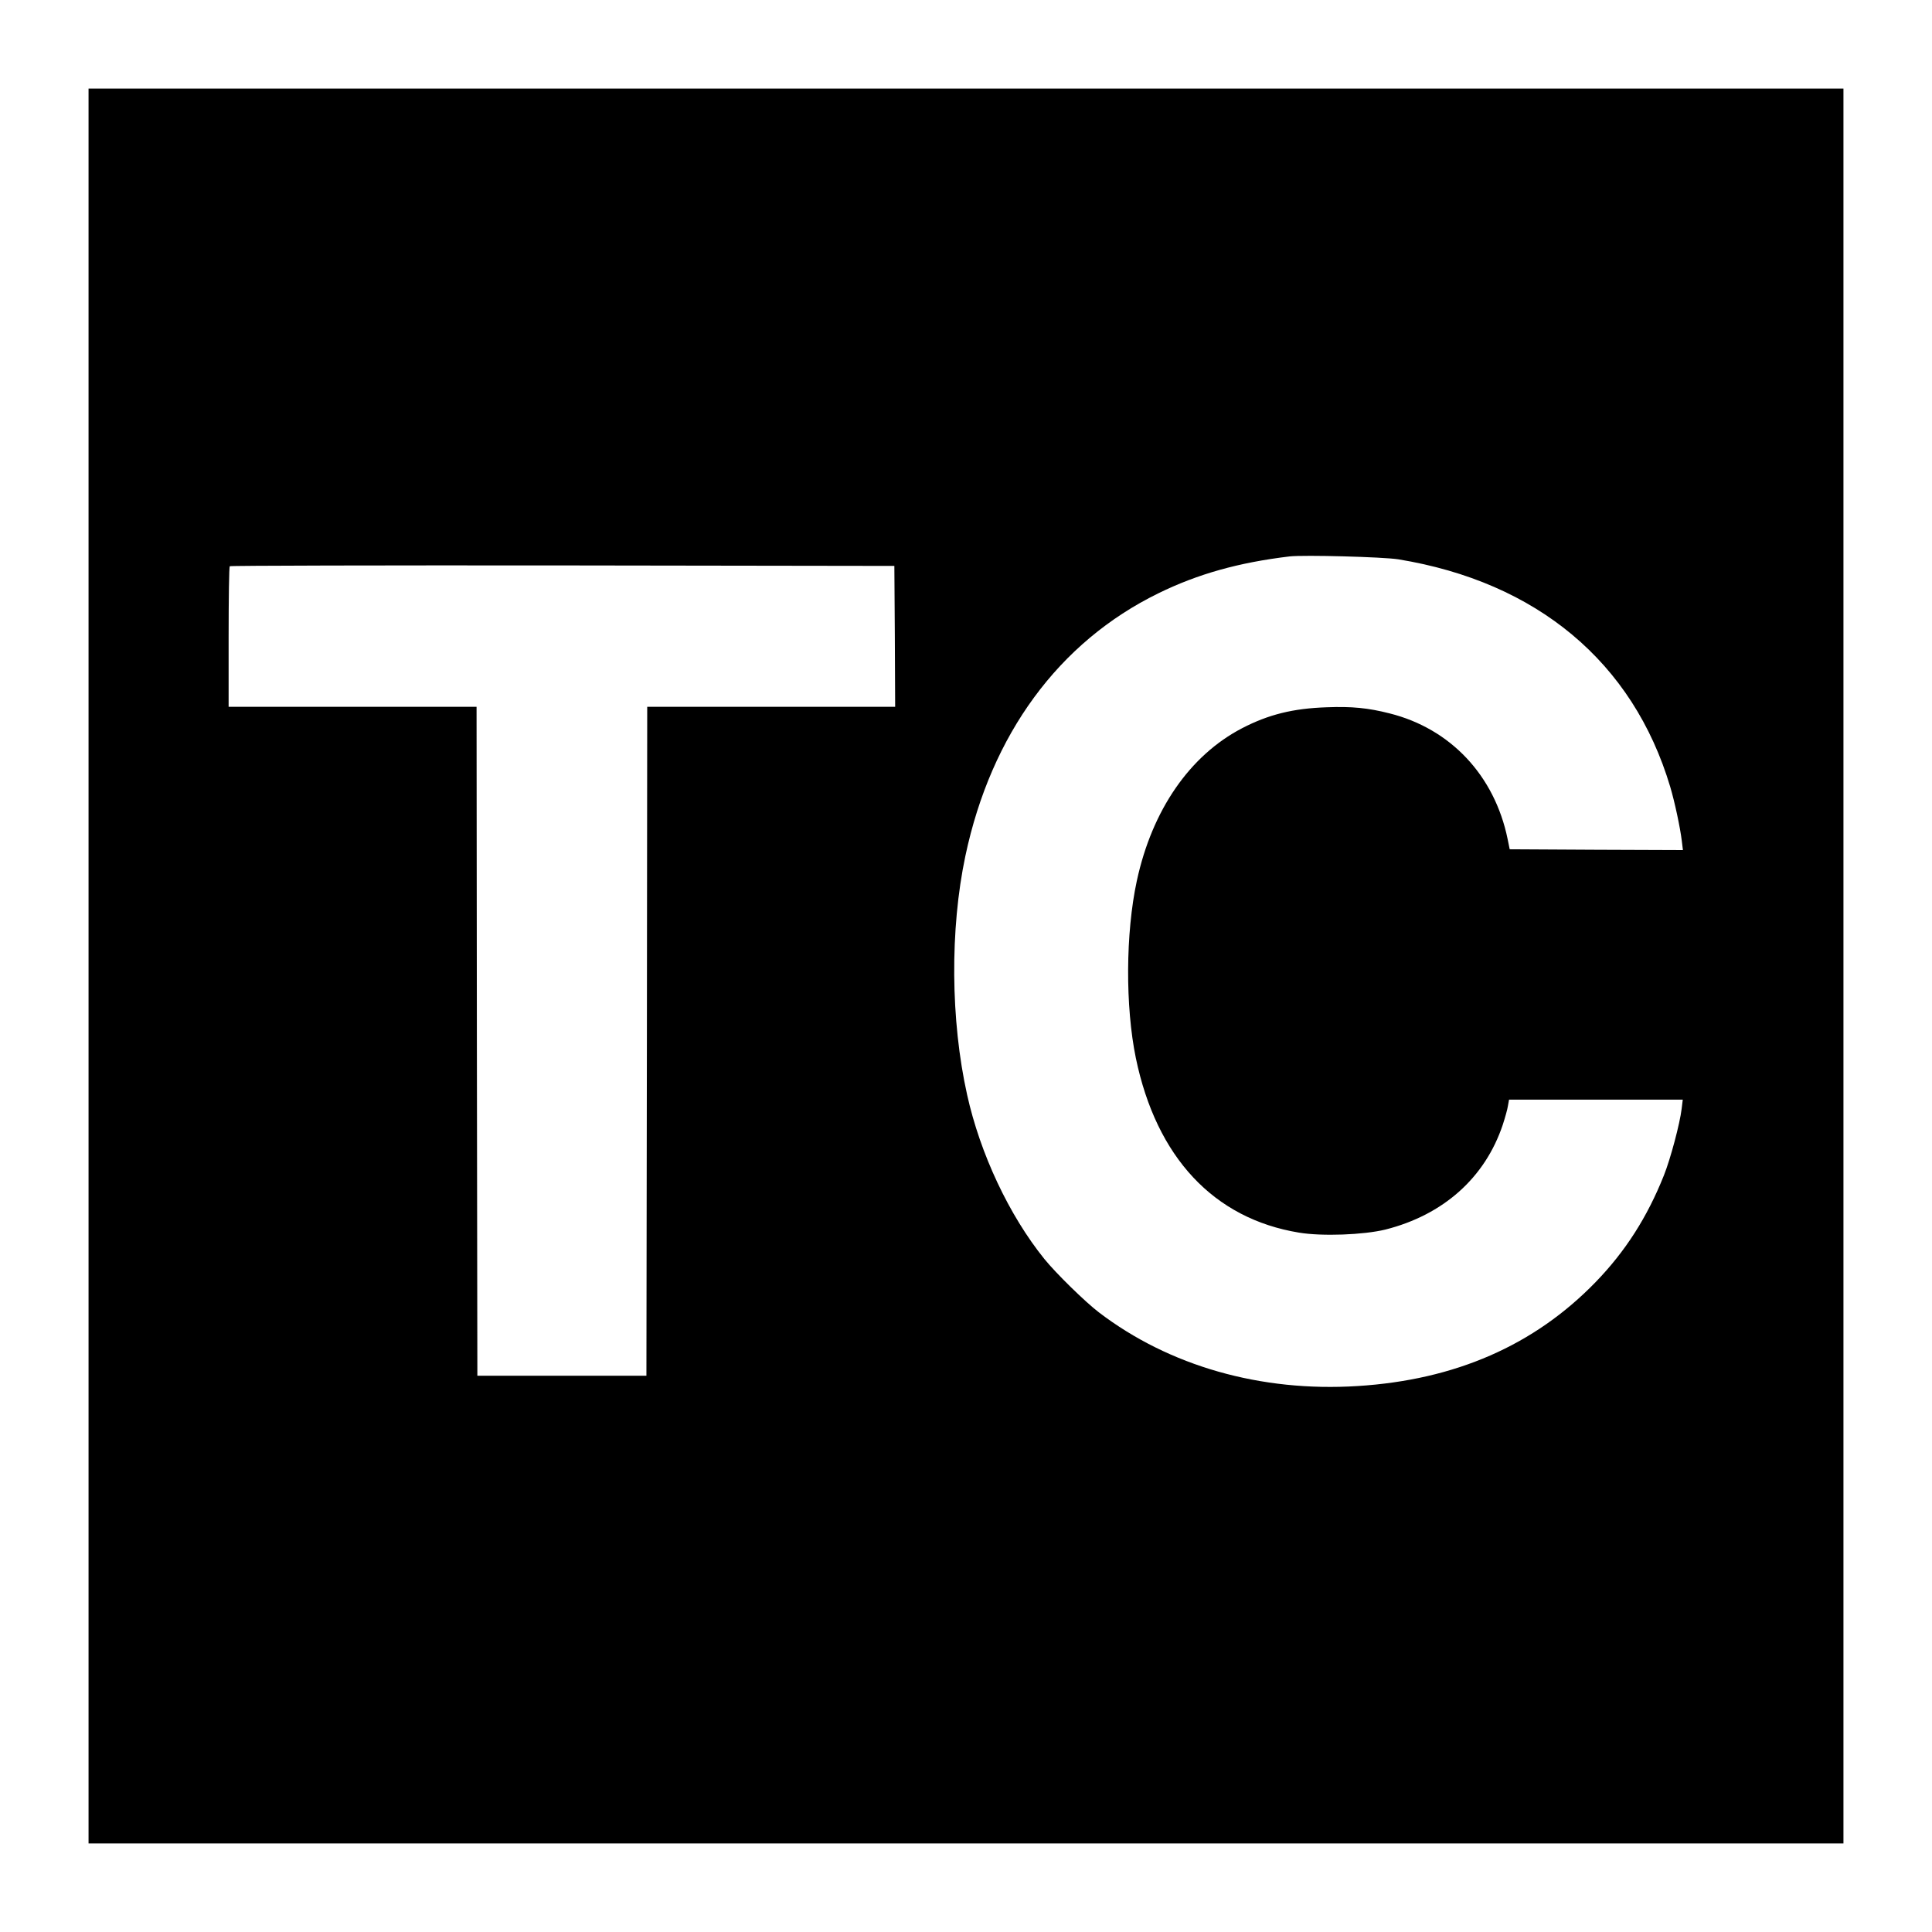
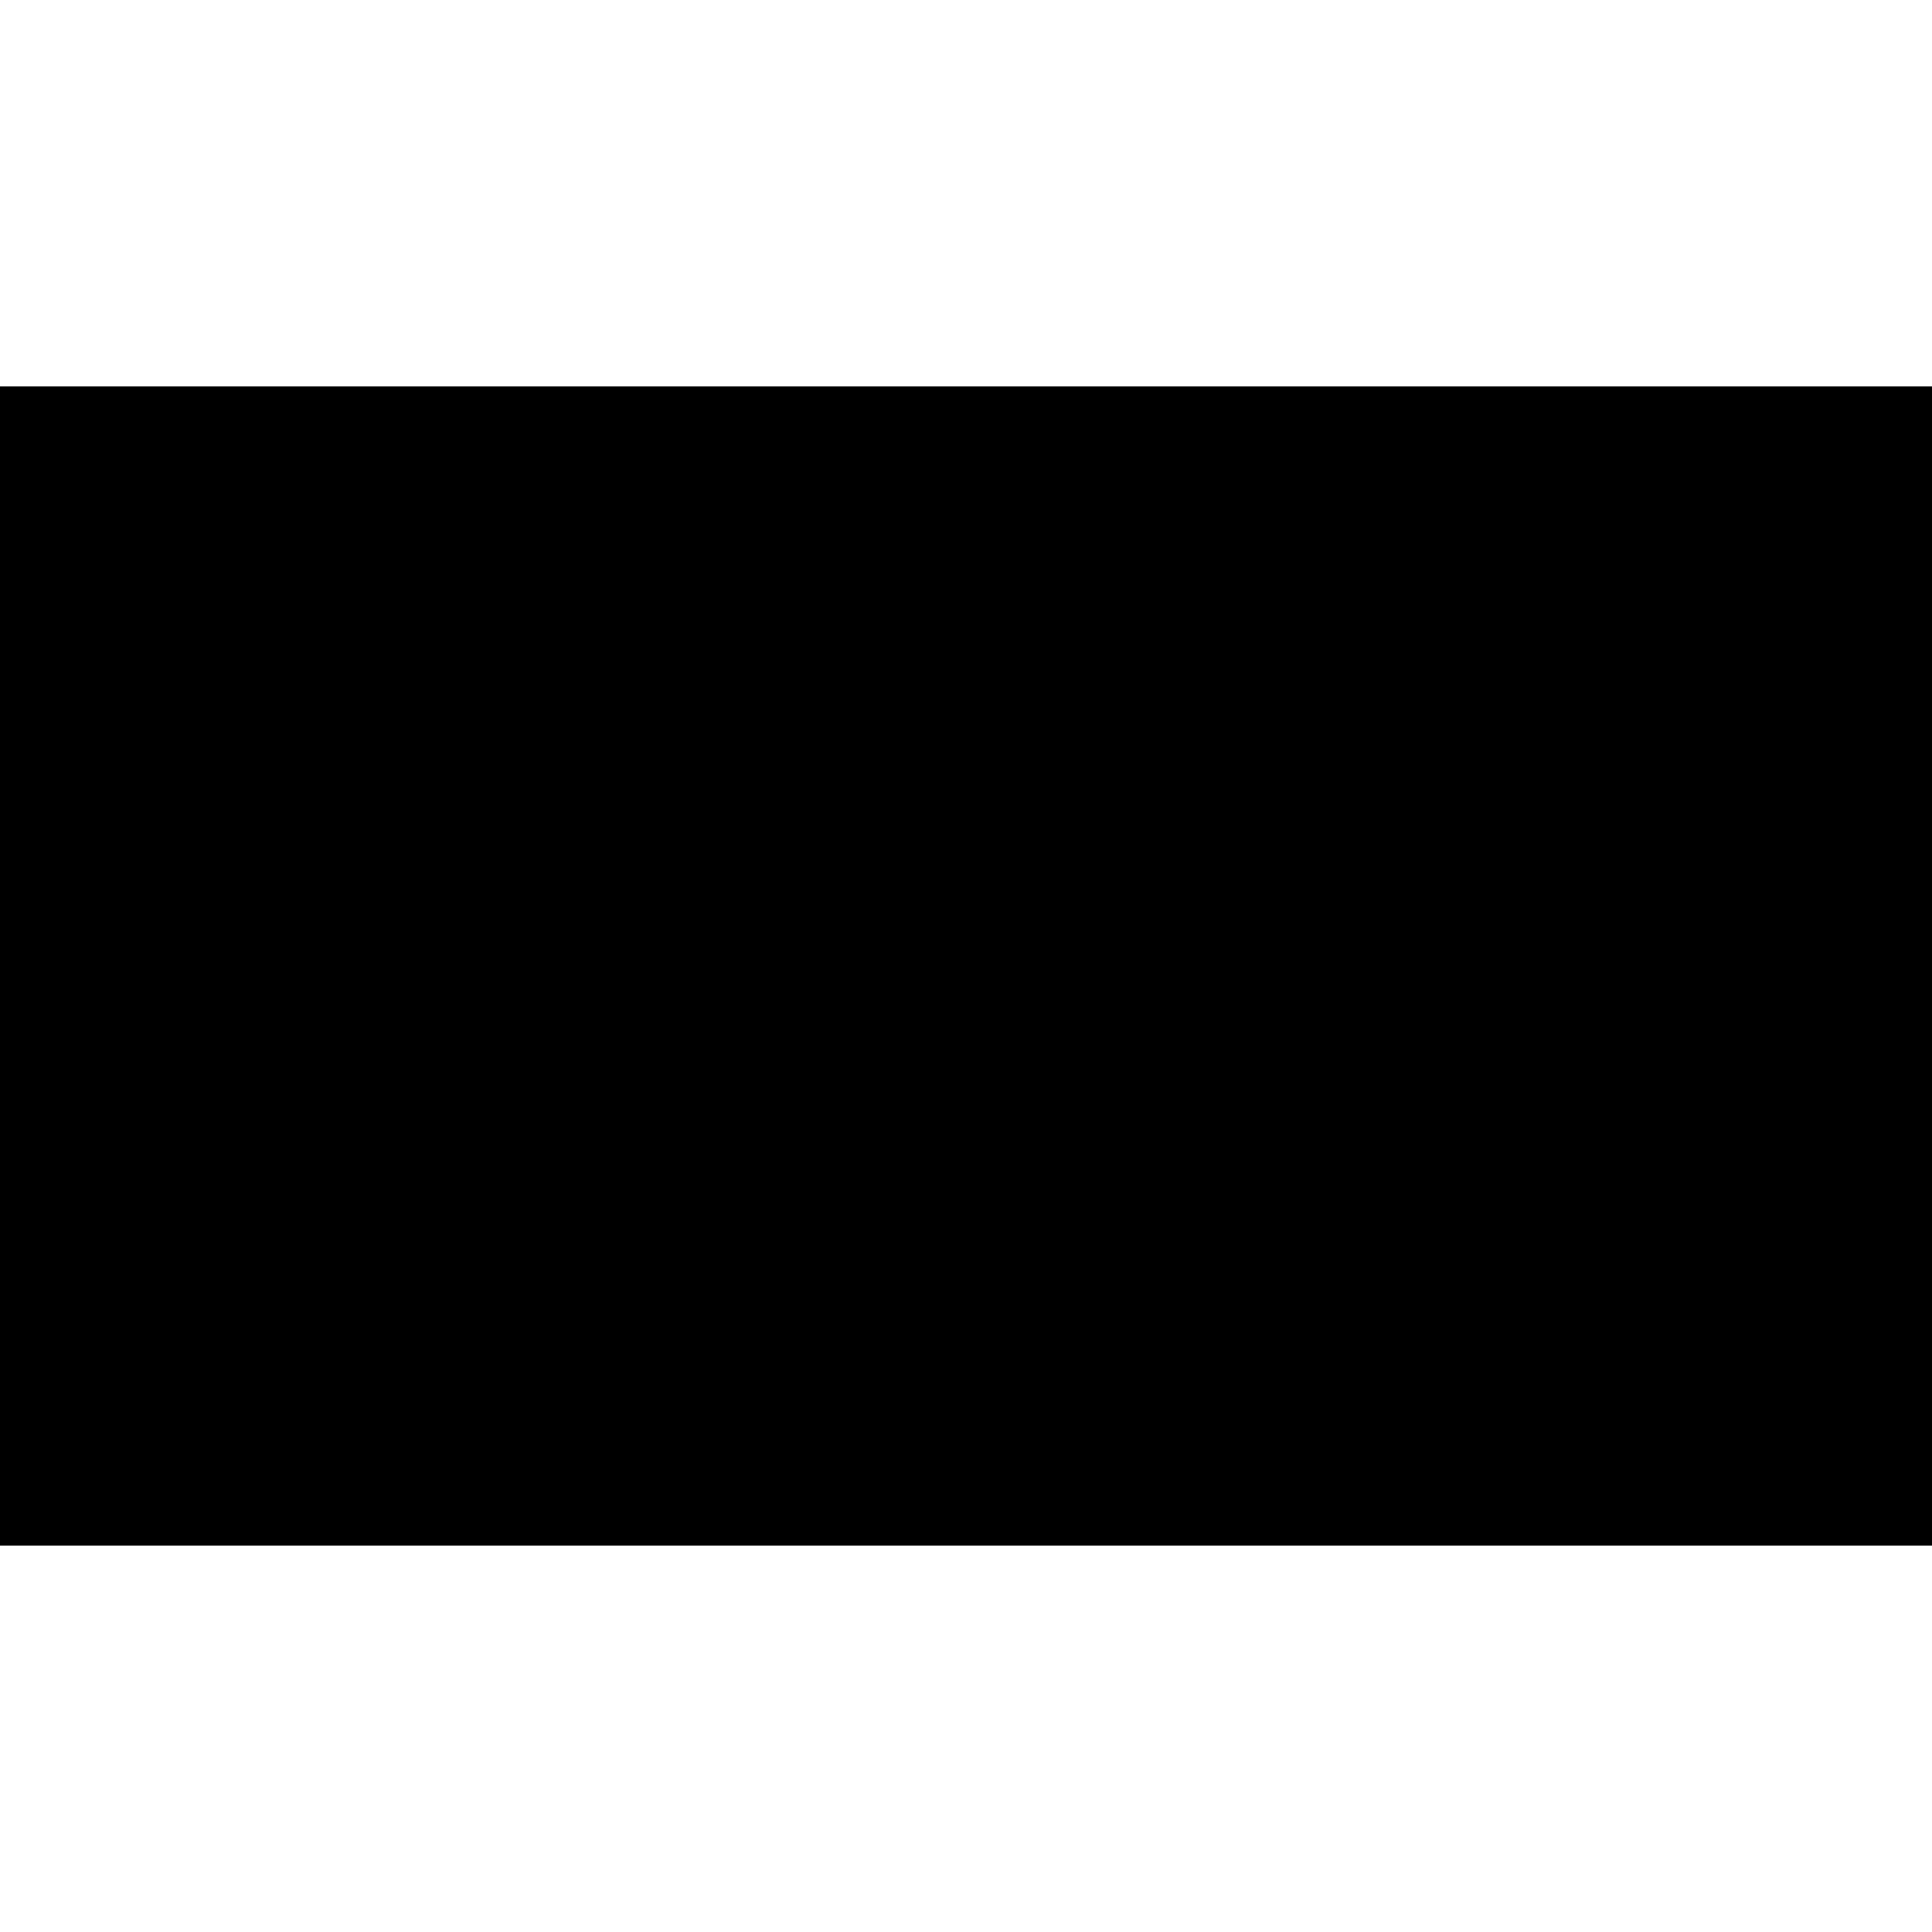
- <svg xmlns="http://www.w3.org/2000/svg" version="1.0" width="1200pt" height="1200pt" viewBox="0 0 1200 1200" preserveAspectRatio="xMidYMid meet">
-   <g transform="translate(0,1200) scale(0.1,-0.1)" fill="#000000" stroke="none">
-     <path d="M550 6000 l0 -5450 5450 0 5450 0 0 5450 0 5450 -5450 0 -5450 0 0 -5450z m8135 2526 c862 -141 1458 -639 1689 -1413 28 -94 62 -253 72 -336 l7 -57 -538 2 -538 3 -13 64 c-81 394 -354 685 -733 780 -133 34 -235 44 -390 38 -210 -7 -362 -45 -526 -130 -325 -169 -559 -508 -654 -948 -70 -324 -72 -781 -6 -1101 128 -617 484 -997 1013 -1084 144 -24 402 -14 537 19 360 91 619 322 729 651 14 43 29 96 32 117 l7 39 539 0 540 0 -7 -57 c-11 -92 -69 -310 -110 -413 -103 -259 -239 -472 -424 -663 -381 -393 -872 -608 -1479 -646 -600 -38 -1170 124 -1607 458 -84 64 -266 242 -338 331 -219 271 -399 654 -480 1020 -103 463 -107 1028 -11 1483 160 756 580 1329 1199 1632 245 120 498 191 815 229 90 10 579 -3 675 -18z m-3127 -478 l2 -438 -770 0 -770 0 -2 -2077 -3 -2078 -525 0 -525 0 -3 2078 -2 2077 -770 0 -770 0 0 433 c0 239 3 437 7 440 3 4 934 6 2067 5 l2061 -3 3 -437z" />
+ <svg xmlns="http://www.w3.org/2000/svg" version="1.0" width="600pt" height="600pt" viewBox="0 0 600 600" preserveAspectRatio="xMidYMid meet">
+   <g transform="translate(0,600) scale(0.1,-0.1)" fill="#000000" stroke="none">
+     <path d="M0 3000 l0 -1800 3000 0 3000 0 0 1800 0 1800 -3000 0 -3000 0 0 -1800z" />
  </g>
</svg>
